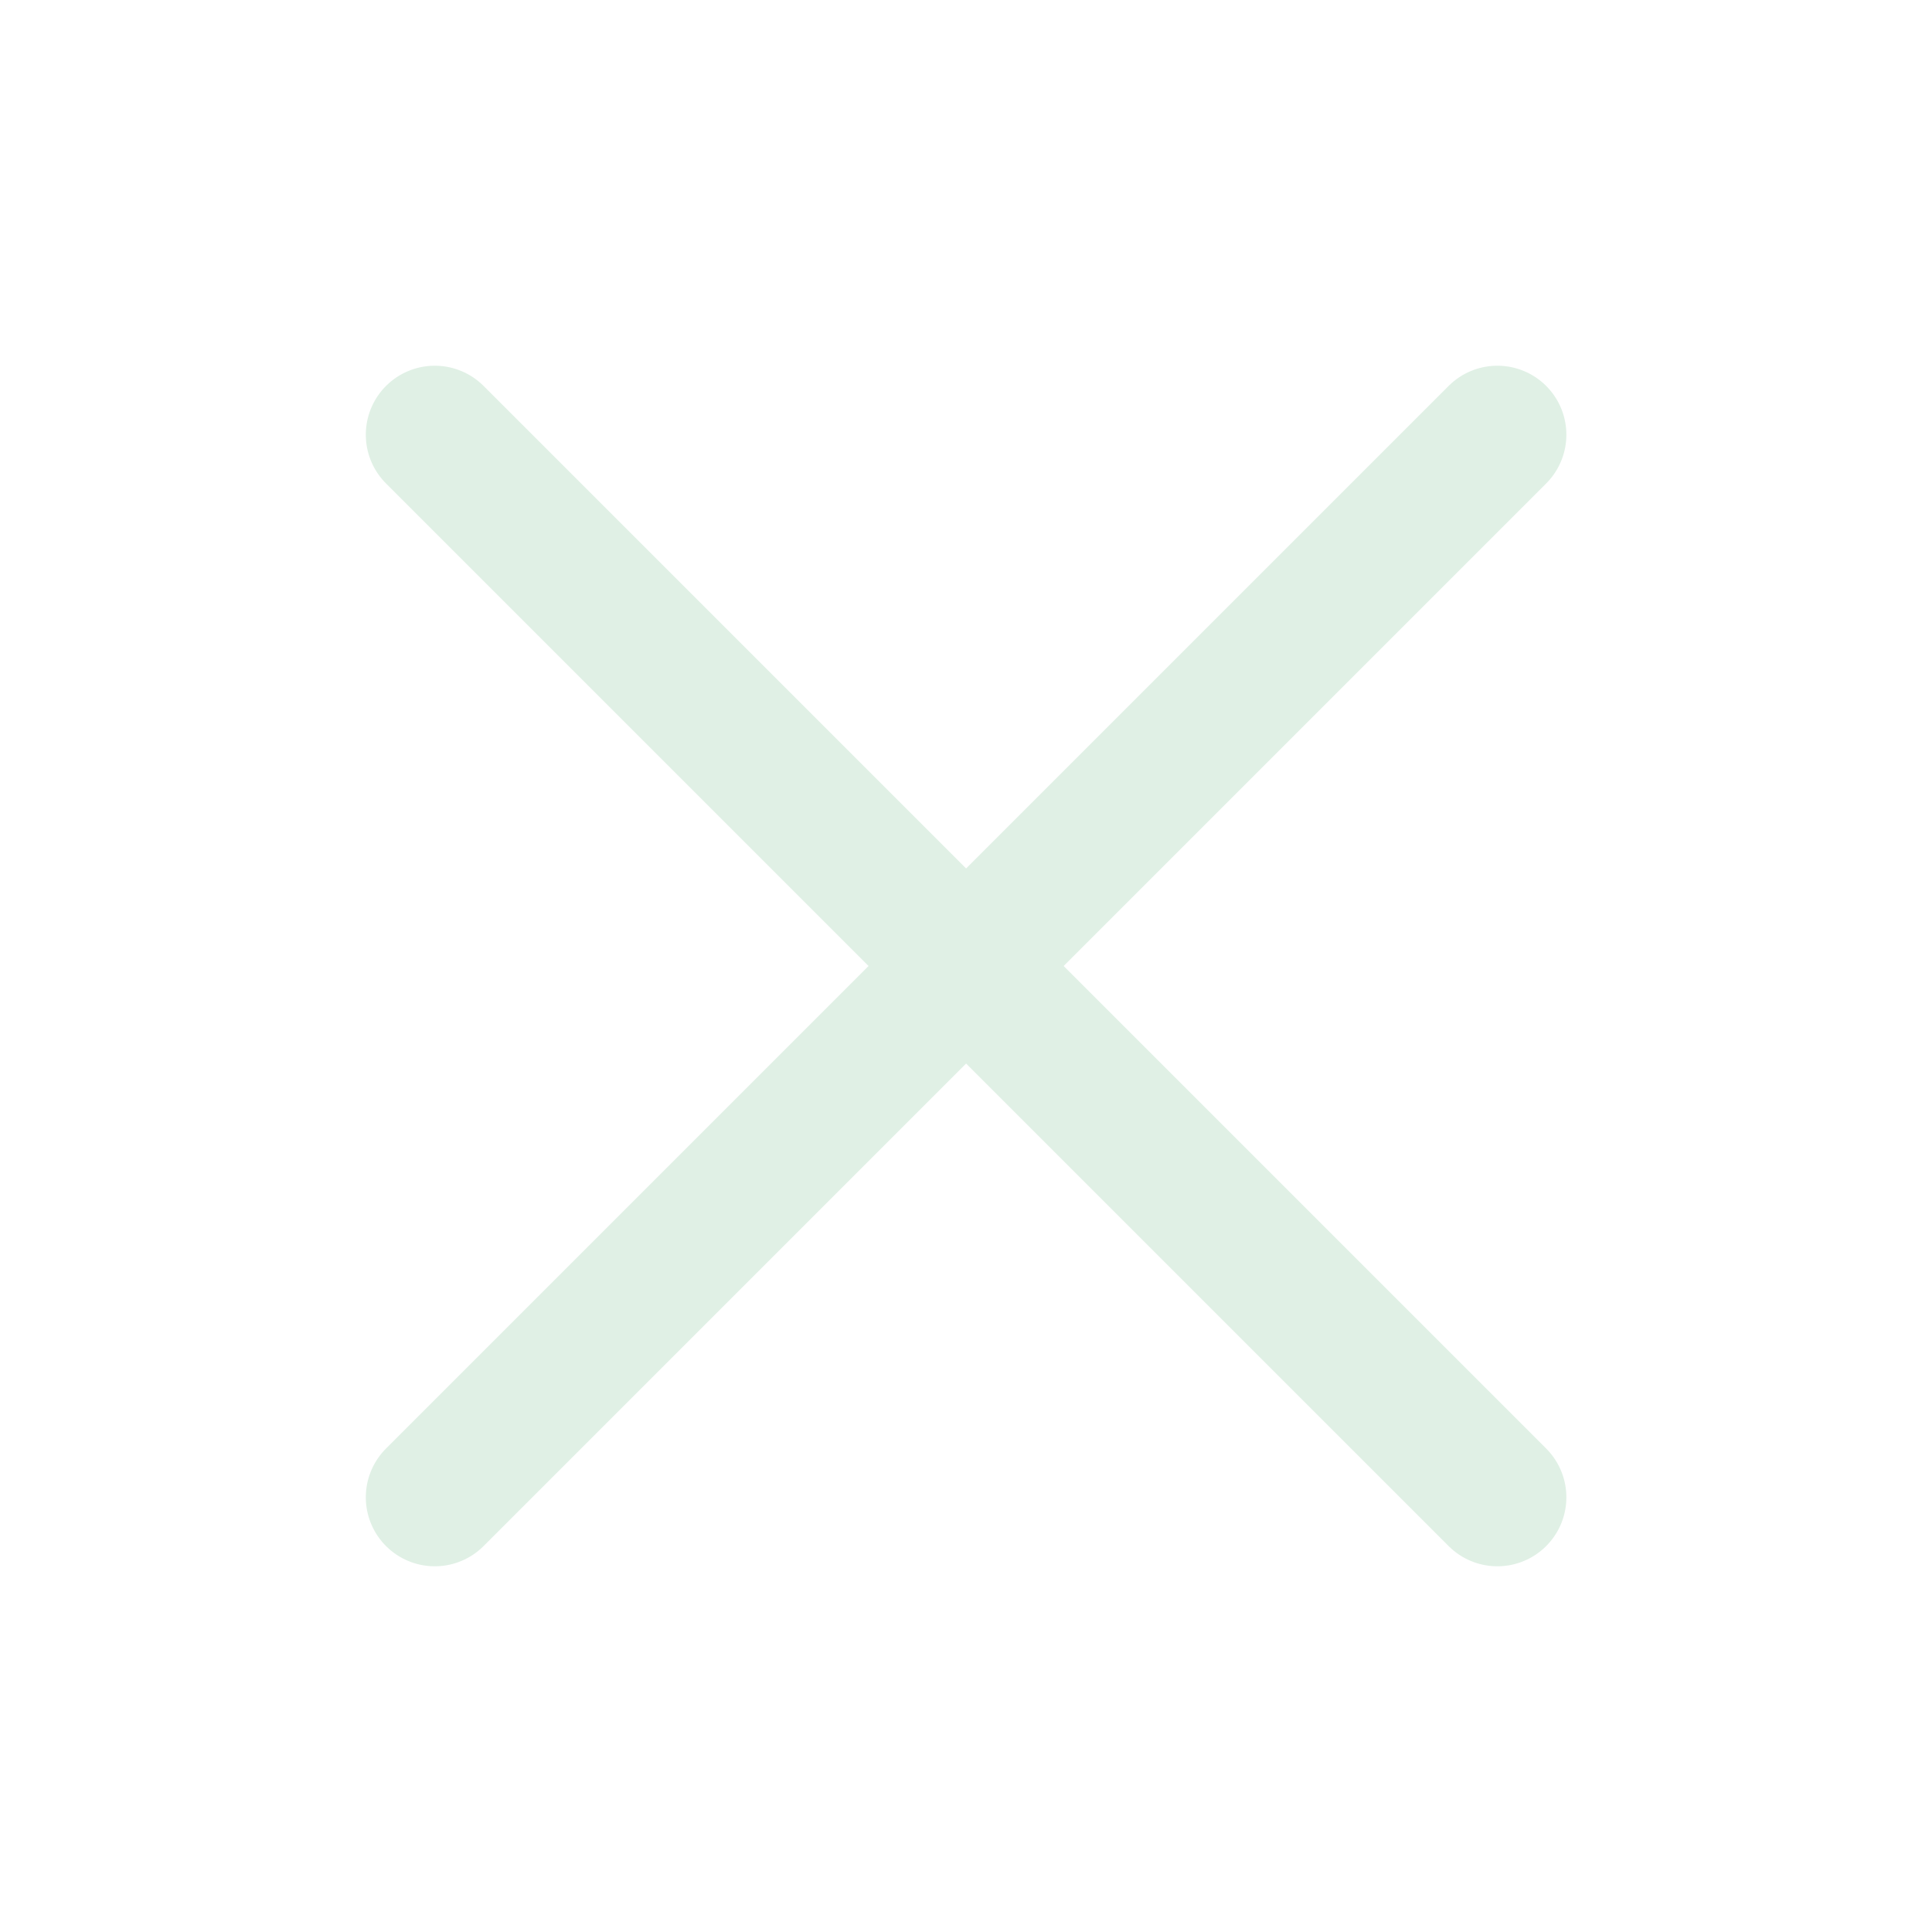
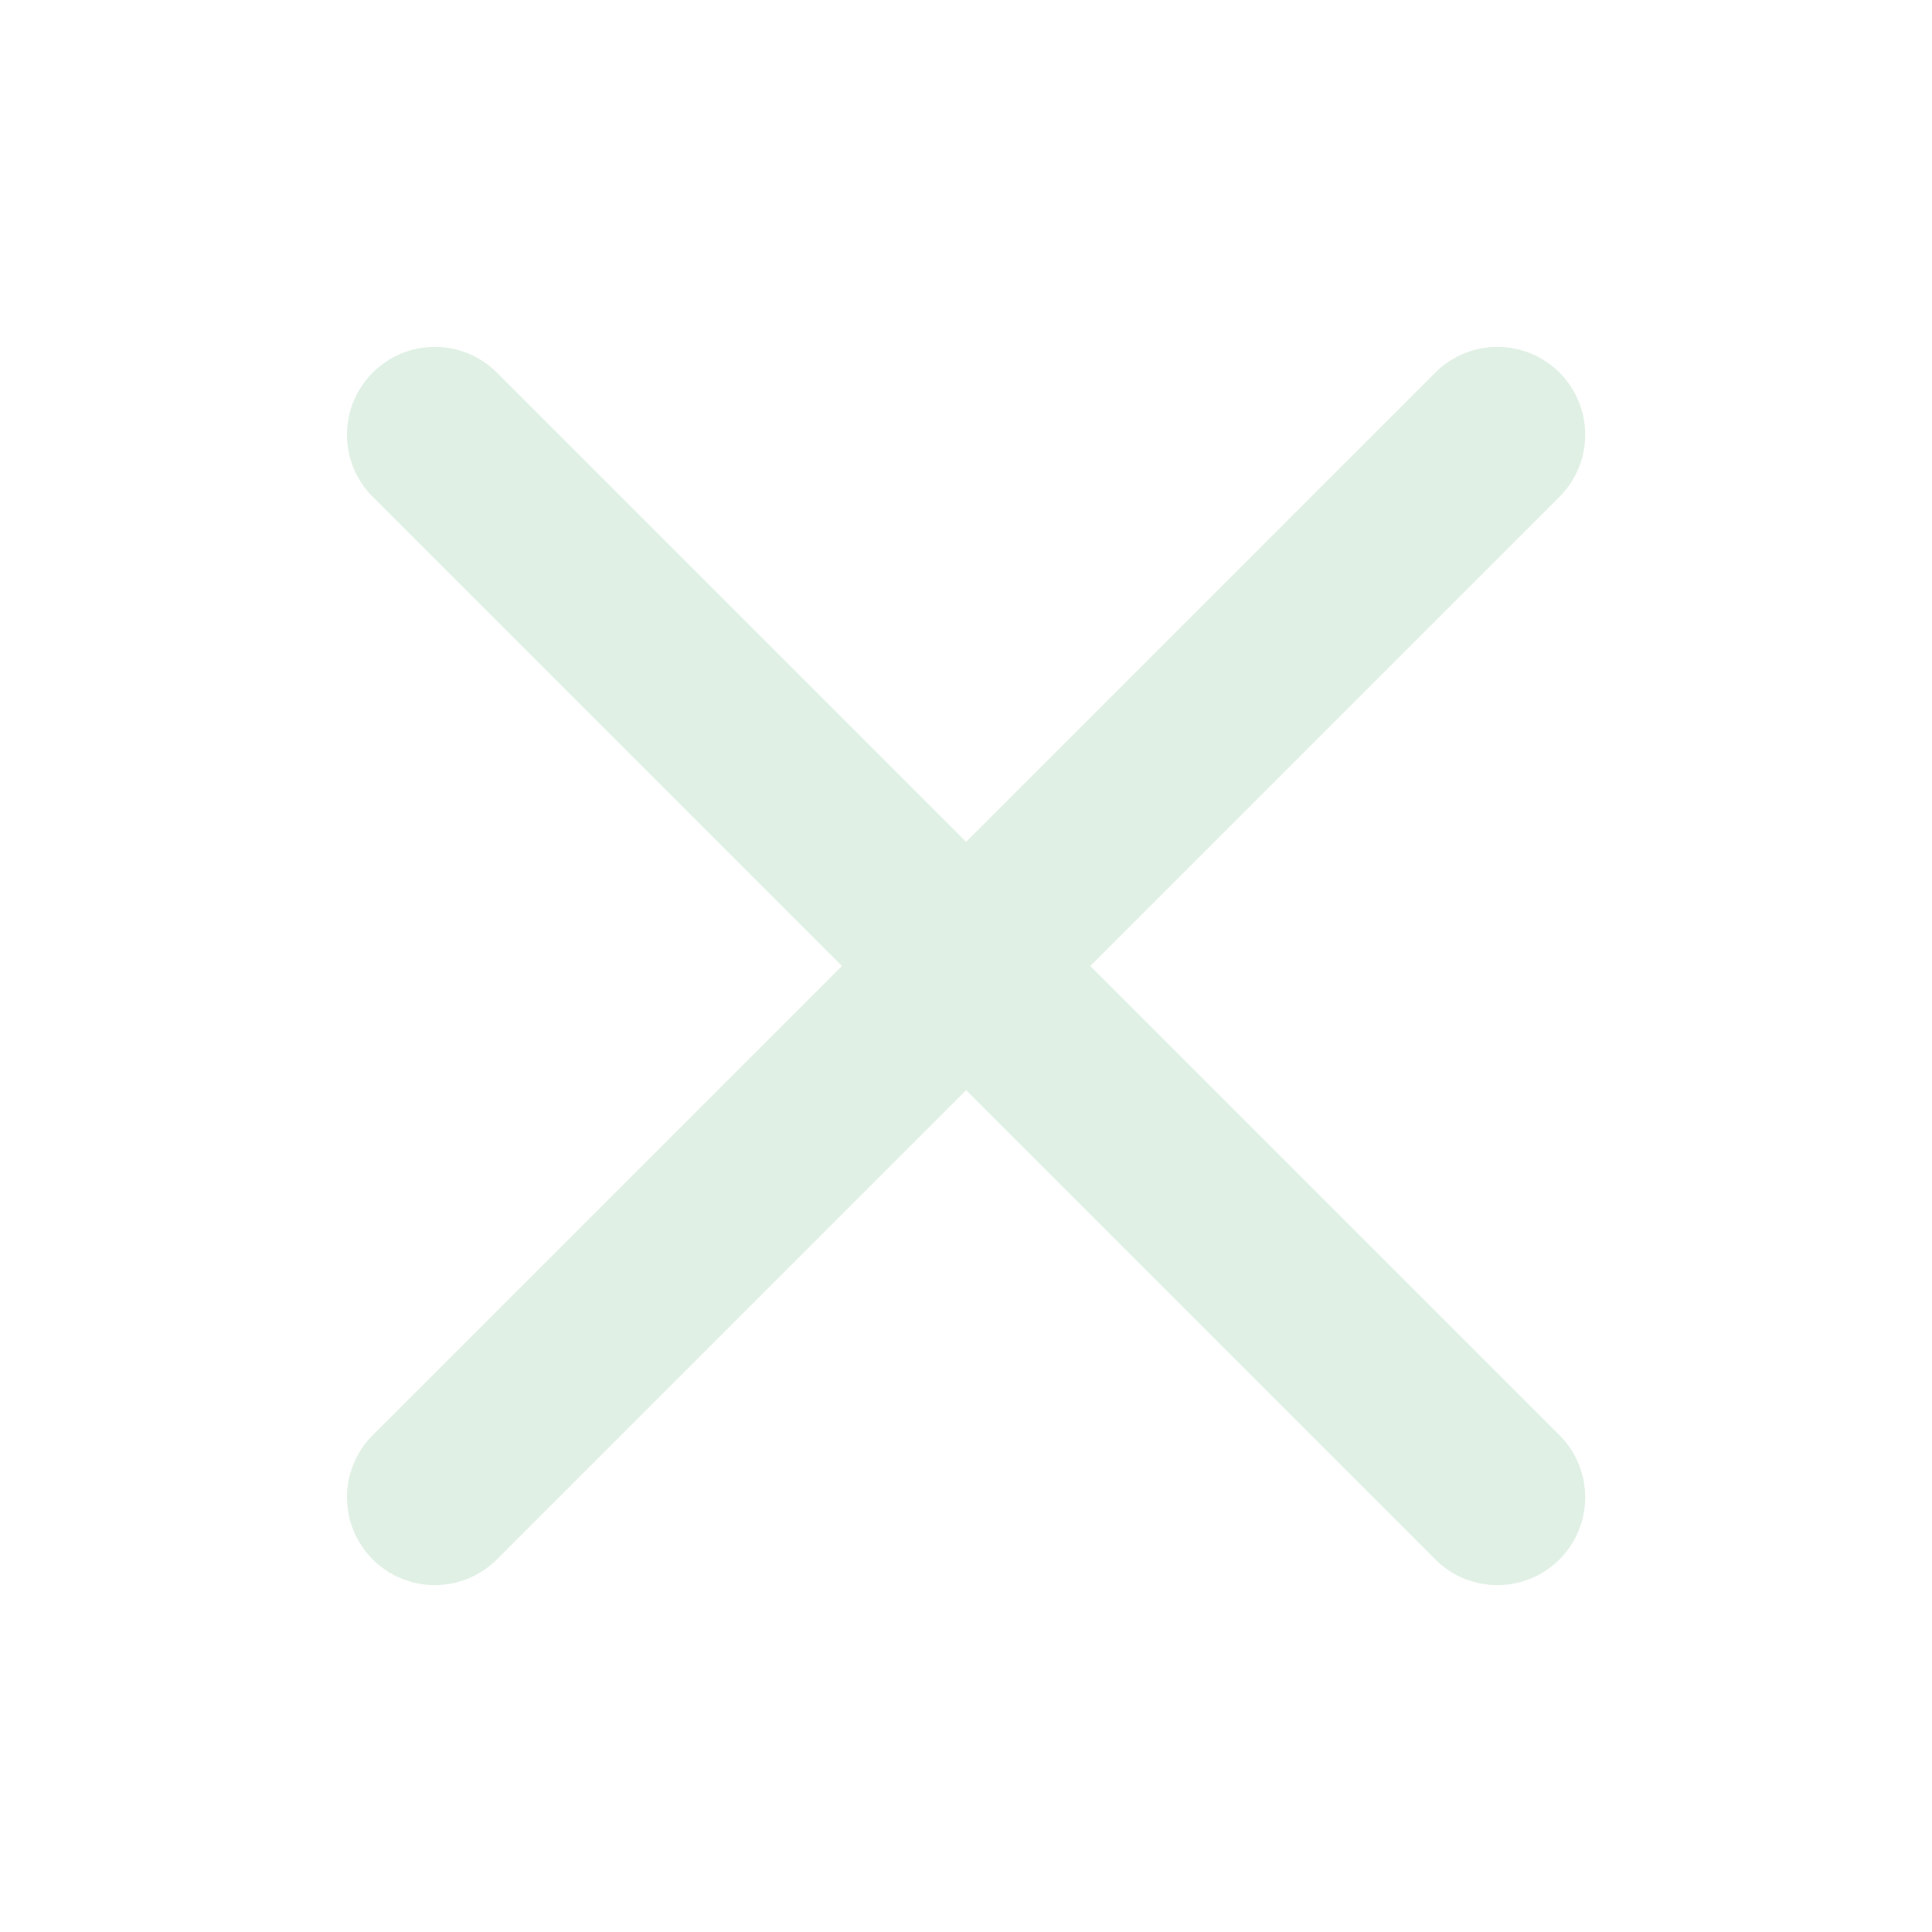
<svg xmlns="http://www.w3.org/2000/svg" width="22" height="22" viewBox="0 0 22 22" fill="none">
-   <path d="M17.051 4.95L4.951 17.05" stroke="#E0F0E5" stroke-width="1.571" stroke-linecap="round" stroke-linejoin="round" />
-   <path d="M4.951 4.95L17.051 17.05" stroke="#E0F0E5" stroke-width="1.571" stroke-linecap="round" stroke-linejoin="round" />
+   <path d="M17.051 4.95L4.951 17.05" stroke="#E0F0E5" stroke-width="2" stroke-linecap="round" stroke-linejoin="round" />
+   <path d="M4.951 4.95L17.051 17.05" stroke="#E0F0E5" stroke-width="2" stroke-linecap="round" stroke-linejoin="round" />
</svg>
